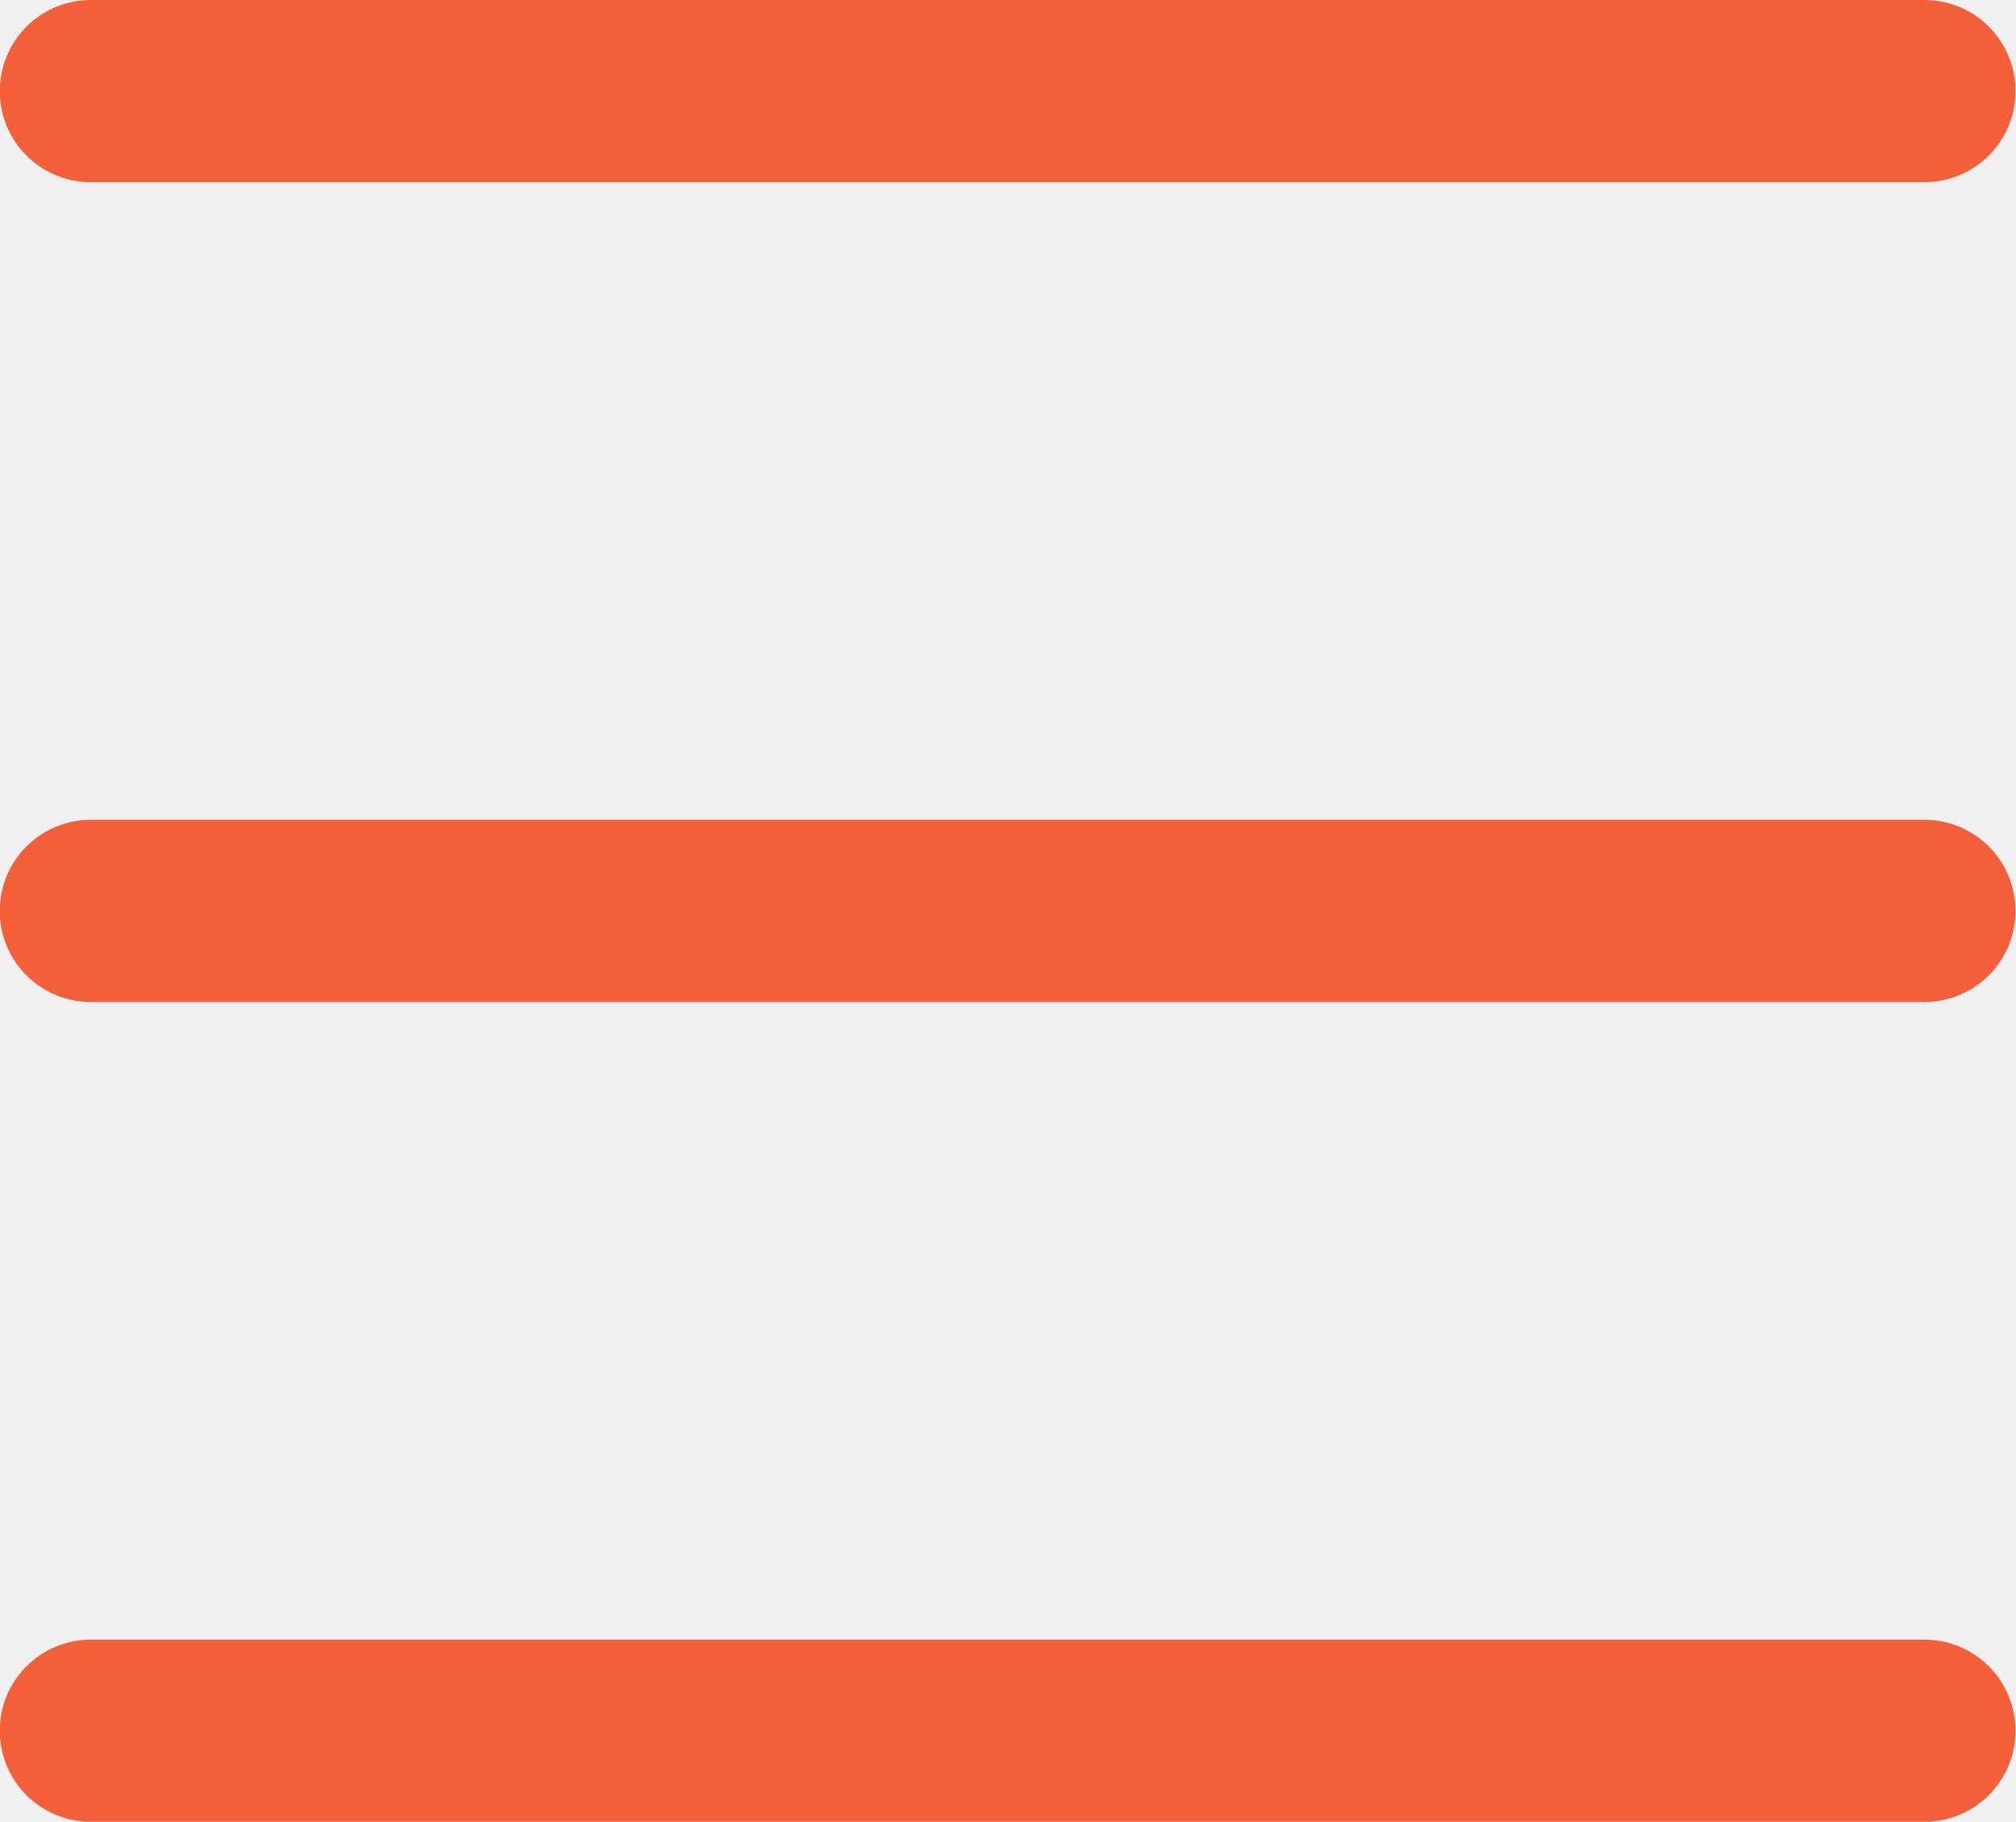
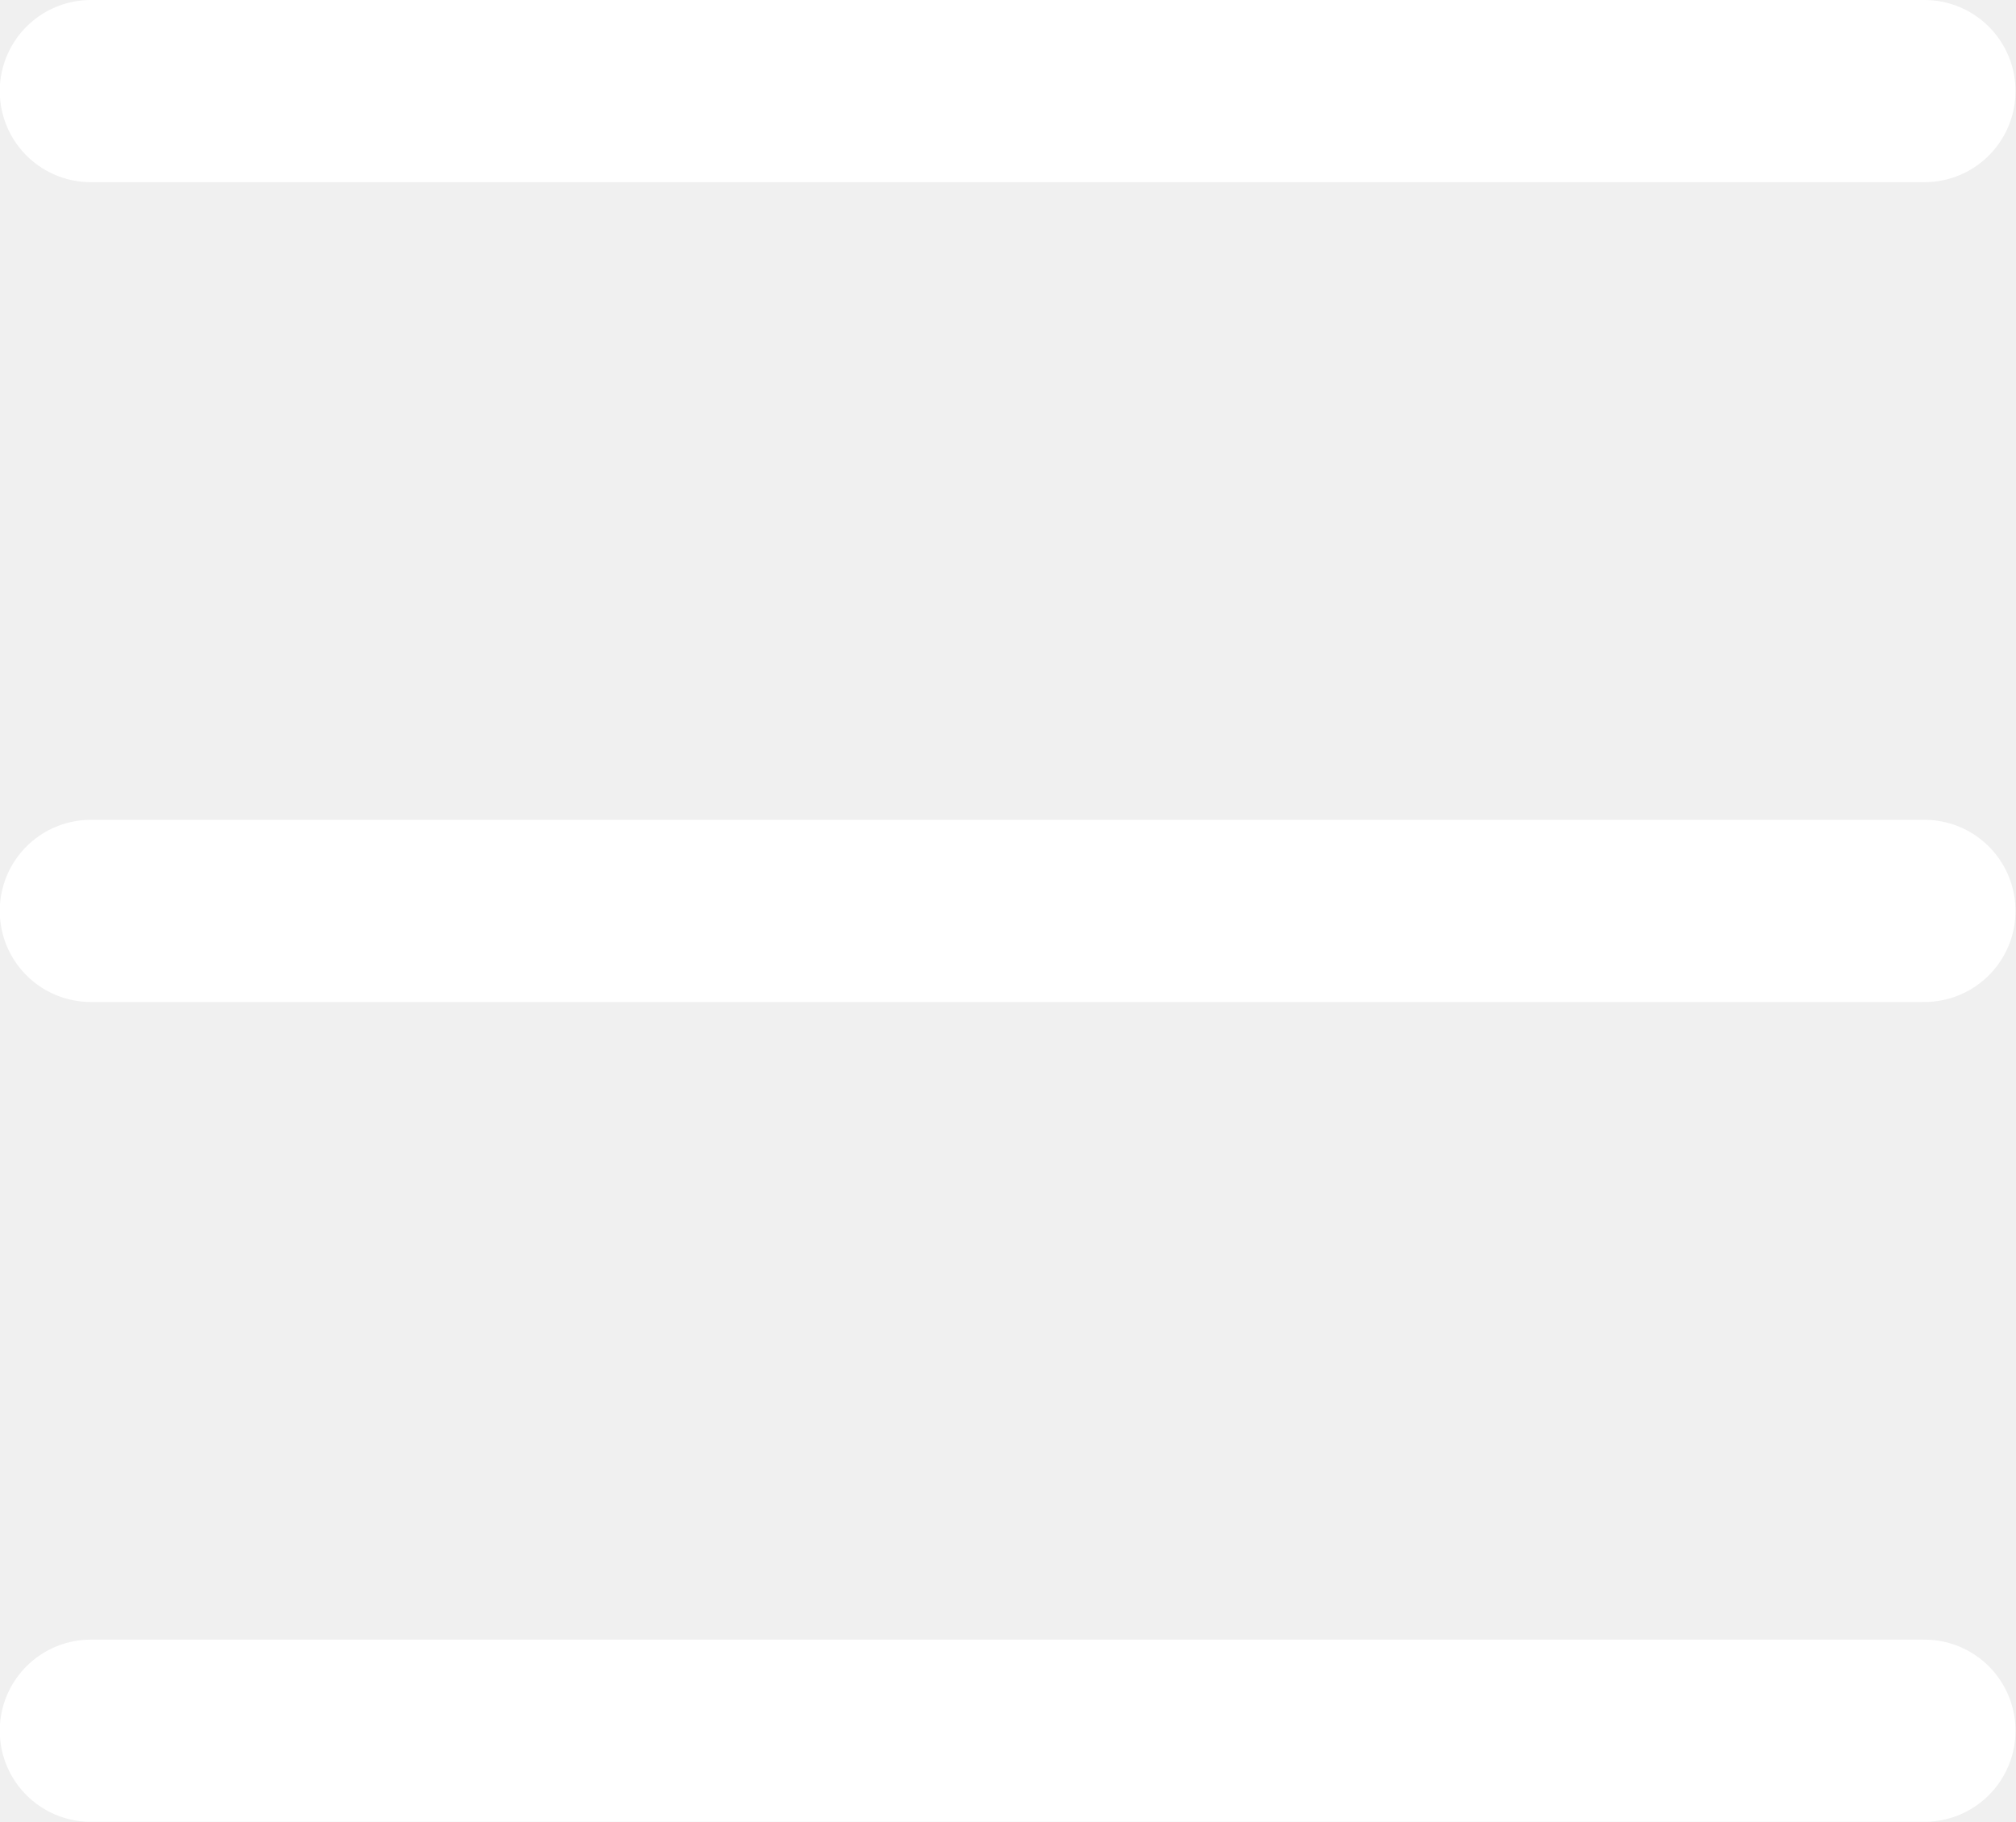
<svg xmlns="http://www.w3.org/2000/svg" width="33.204" height="30" viewBox="0 0 33.204 30">
  <g id="Groupe_70" data-name="Groupe 70" transform="translate(-1831.024 -41.5)">
-     <path id="Tracé_94" data-name="Tracé 94" d="M3991.5,129h30.2" transform="translate(-2158.98 -86)" fill="none" stroke="#f35f39" stroke-linecap="round" stroke-width="3" />
-     <path id="Tracé_95" data-name="Tracé 95" d="M3991.5,129h30.2" transform="translate(-2158.98 -72.5)" fill="none" stroke="#f35f39" stroke-linecap="round" stroke-width="3" />
-     <path id="Tracé_96" data-name="Tracé 96" d="M3991.5,129h30.2" transform="translate(-2158.98 -59)" fill="none" stroke="#f35f39" stroke-linecap="round" stroke-width="3" />
+     <path id="Tracé_94" data-name="Tracé 94" d="M3991.5,129h30.2" transform="translate(-2158.98 -86)" fill="none" stroke="#fff" stroke-linecap="round" stroke-width="3" />
+     <path id="Tracé_95" data-name="Tracé 95" d="M3991.5,129h30.2" transform="translate(-2158.98 -72.5)" fill="none" stroke="#fff" stroke-linecap="round" stroke-width="3" />
+     <path id="Tracé_96" data-name="Tracé 96" d="M3991.5,129h30.2" transform="translate(-2158.98 -59)" fill="none" stroke="#fff" stroke-linecap="round" stroke-width="3" />
  </g>
</svg>
